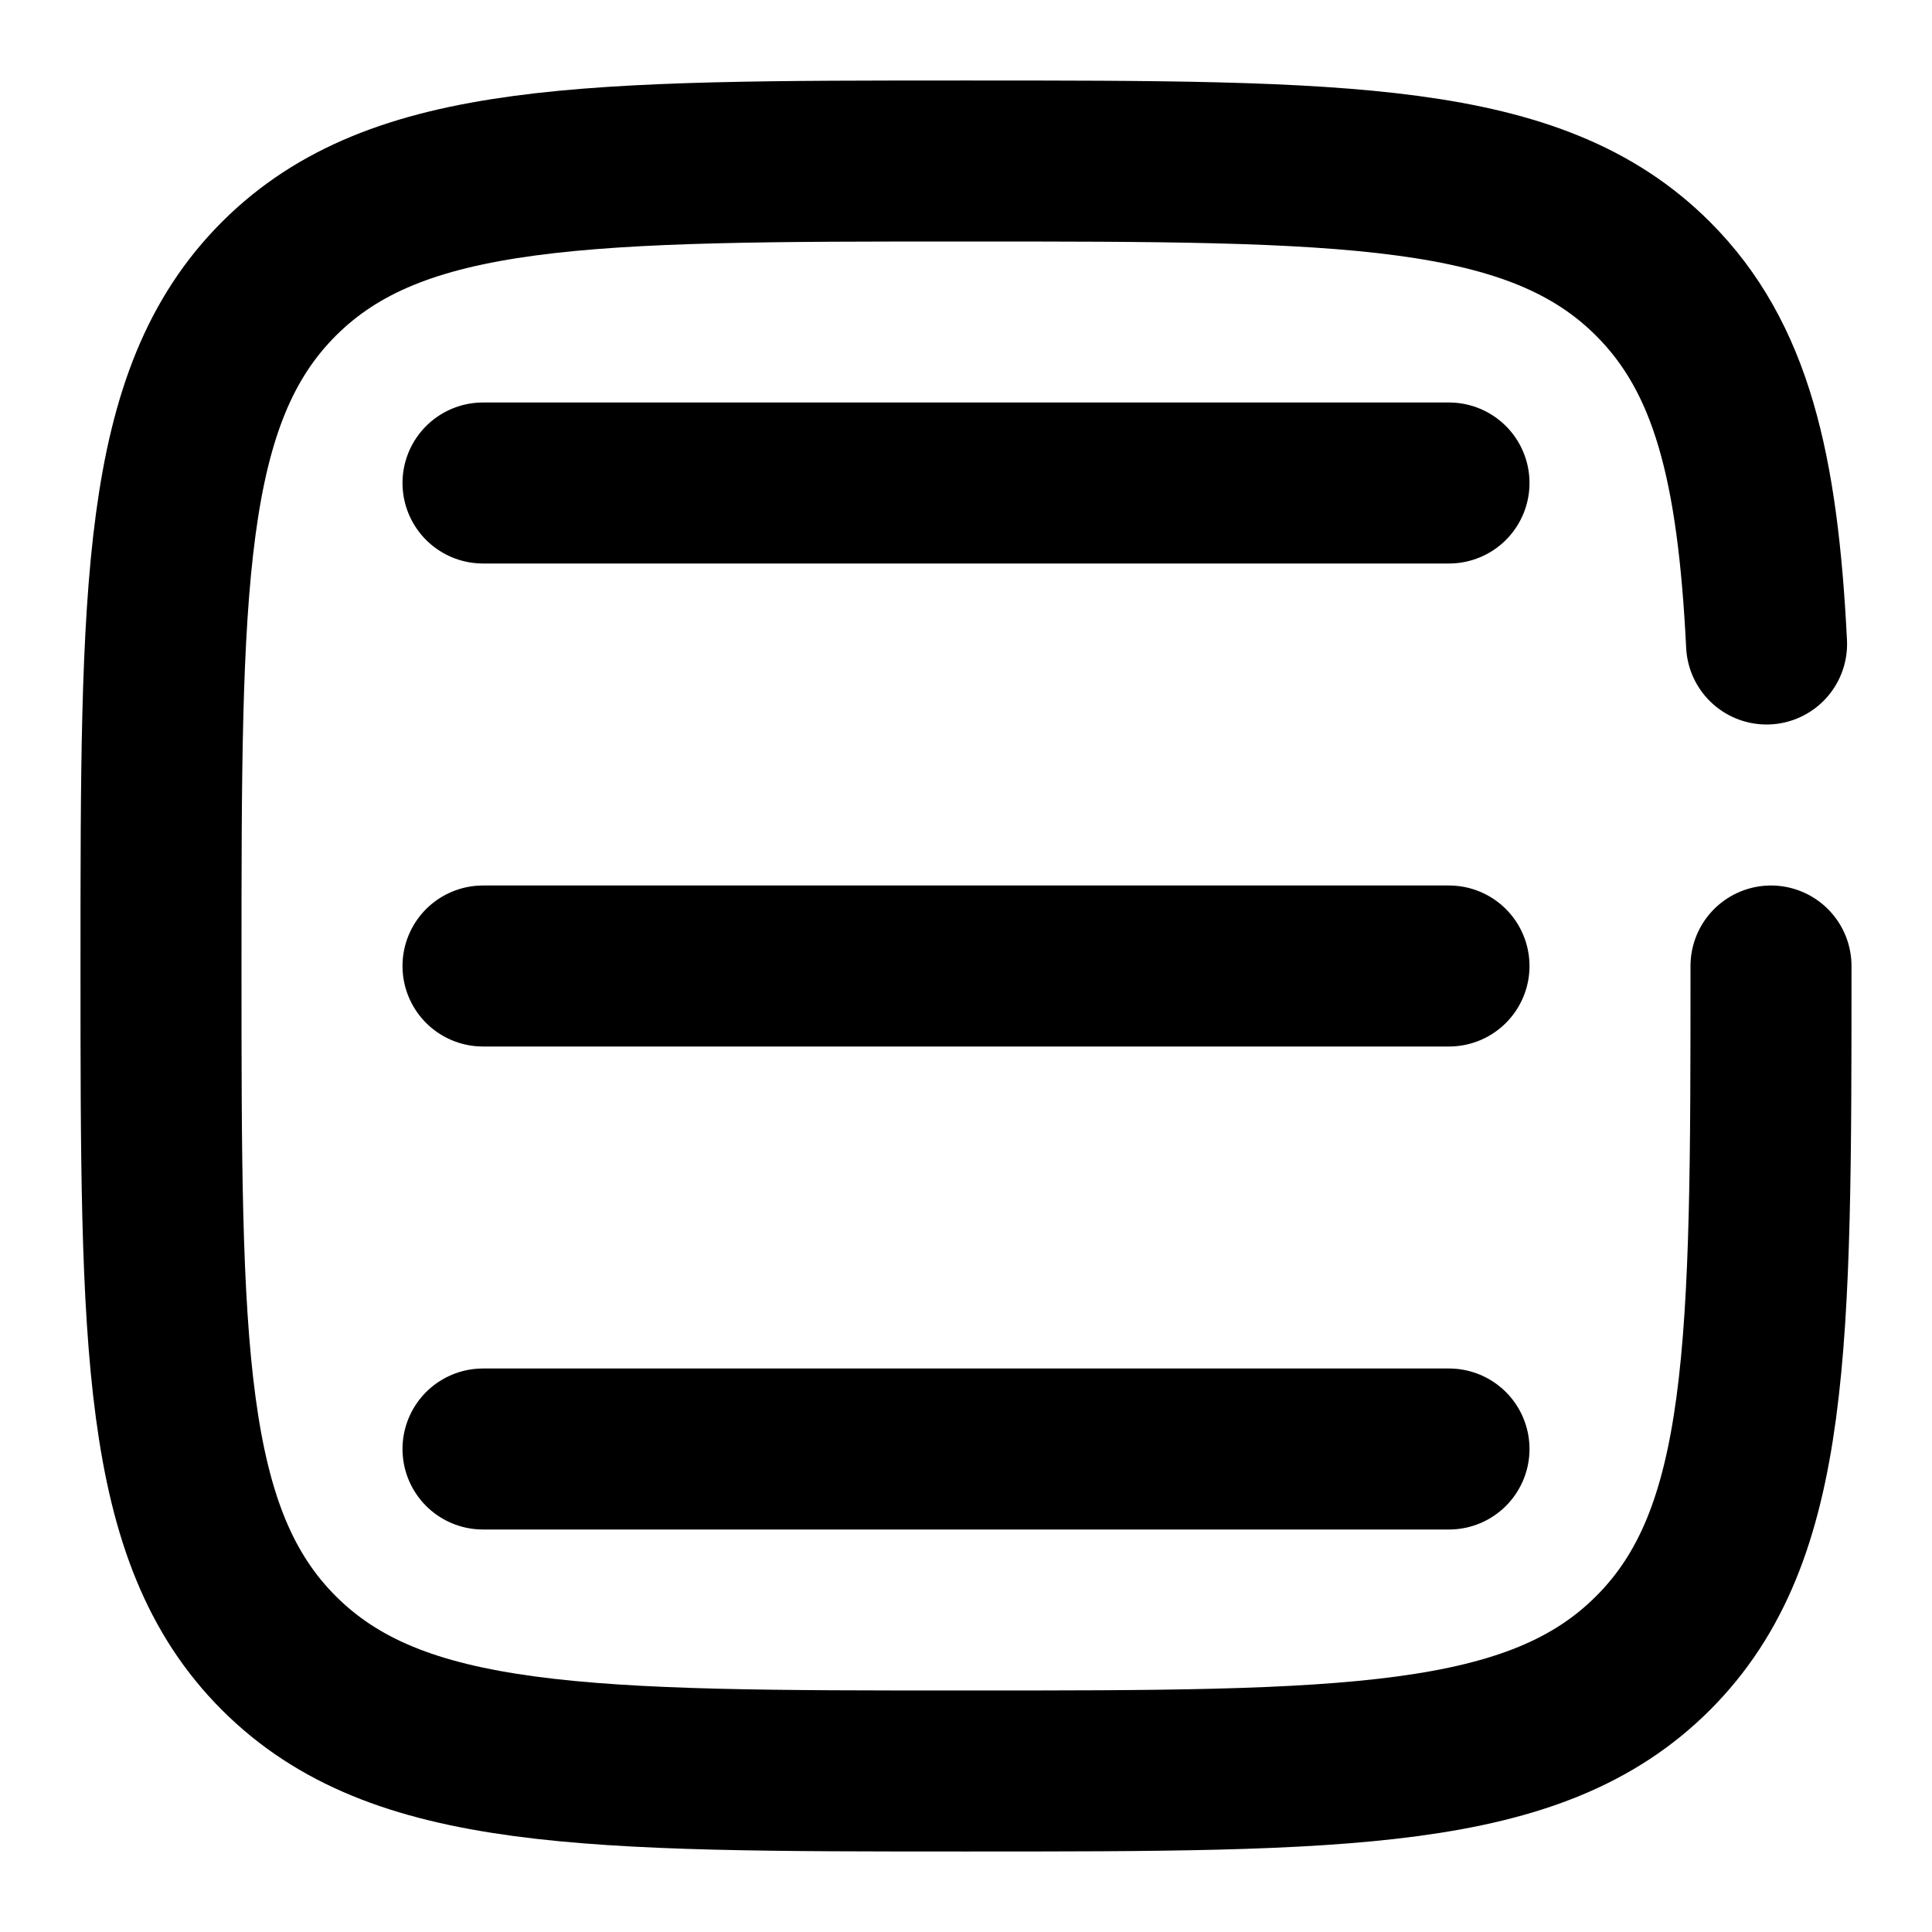
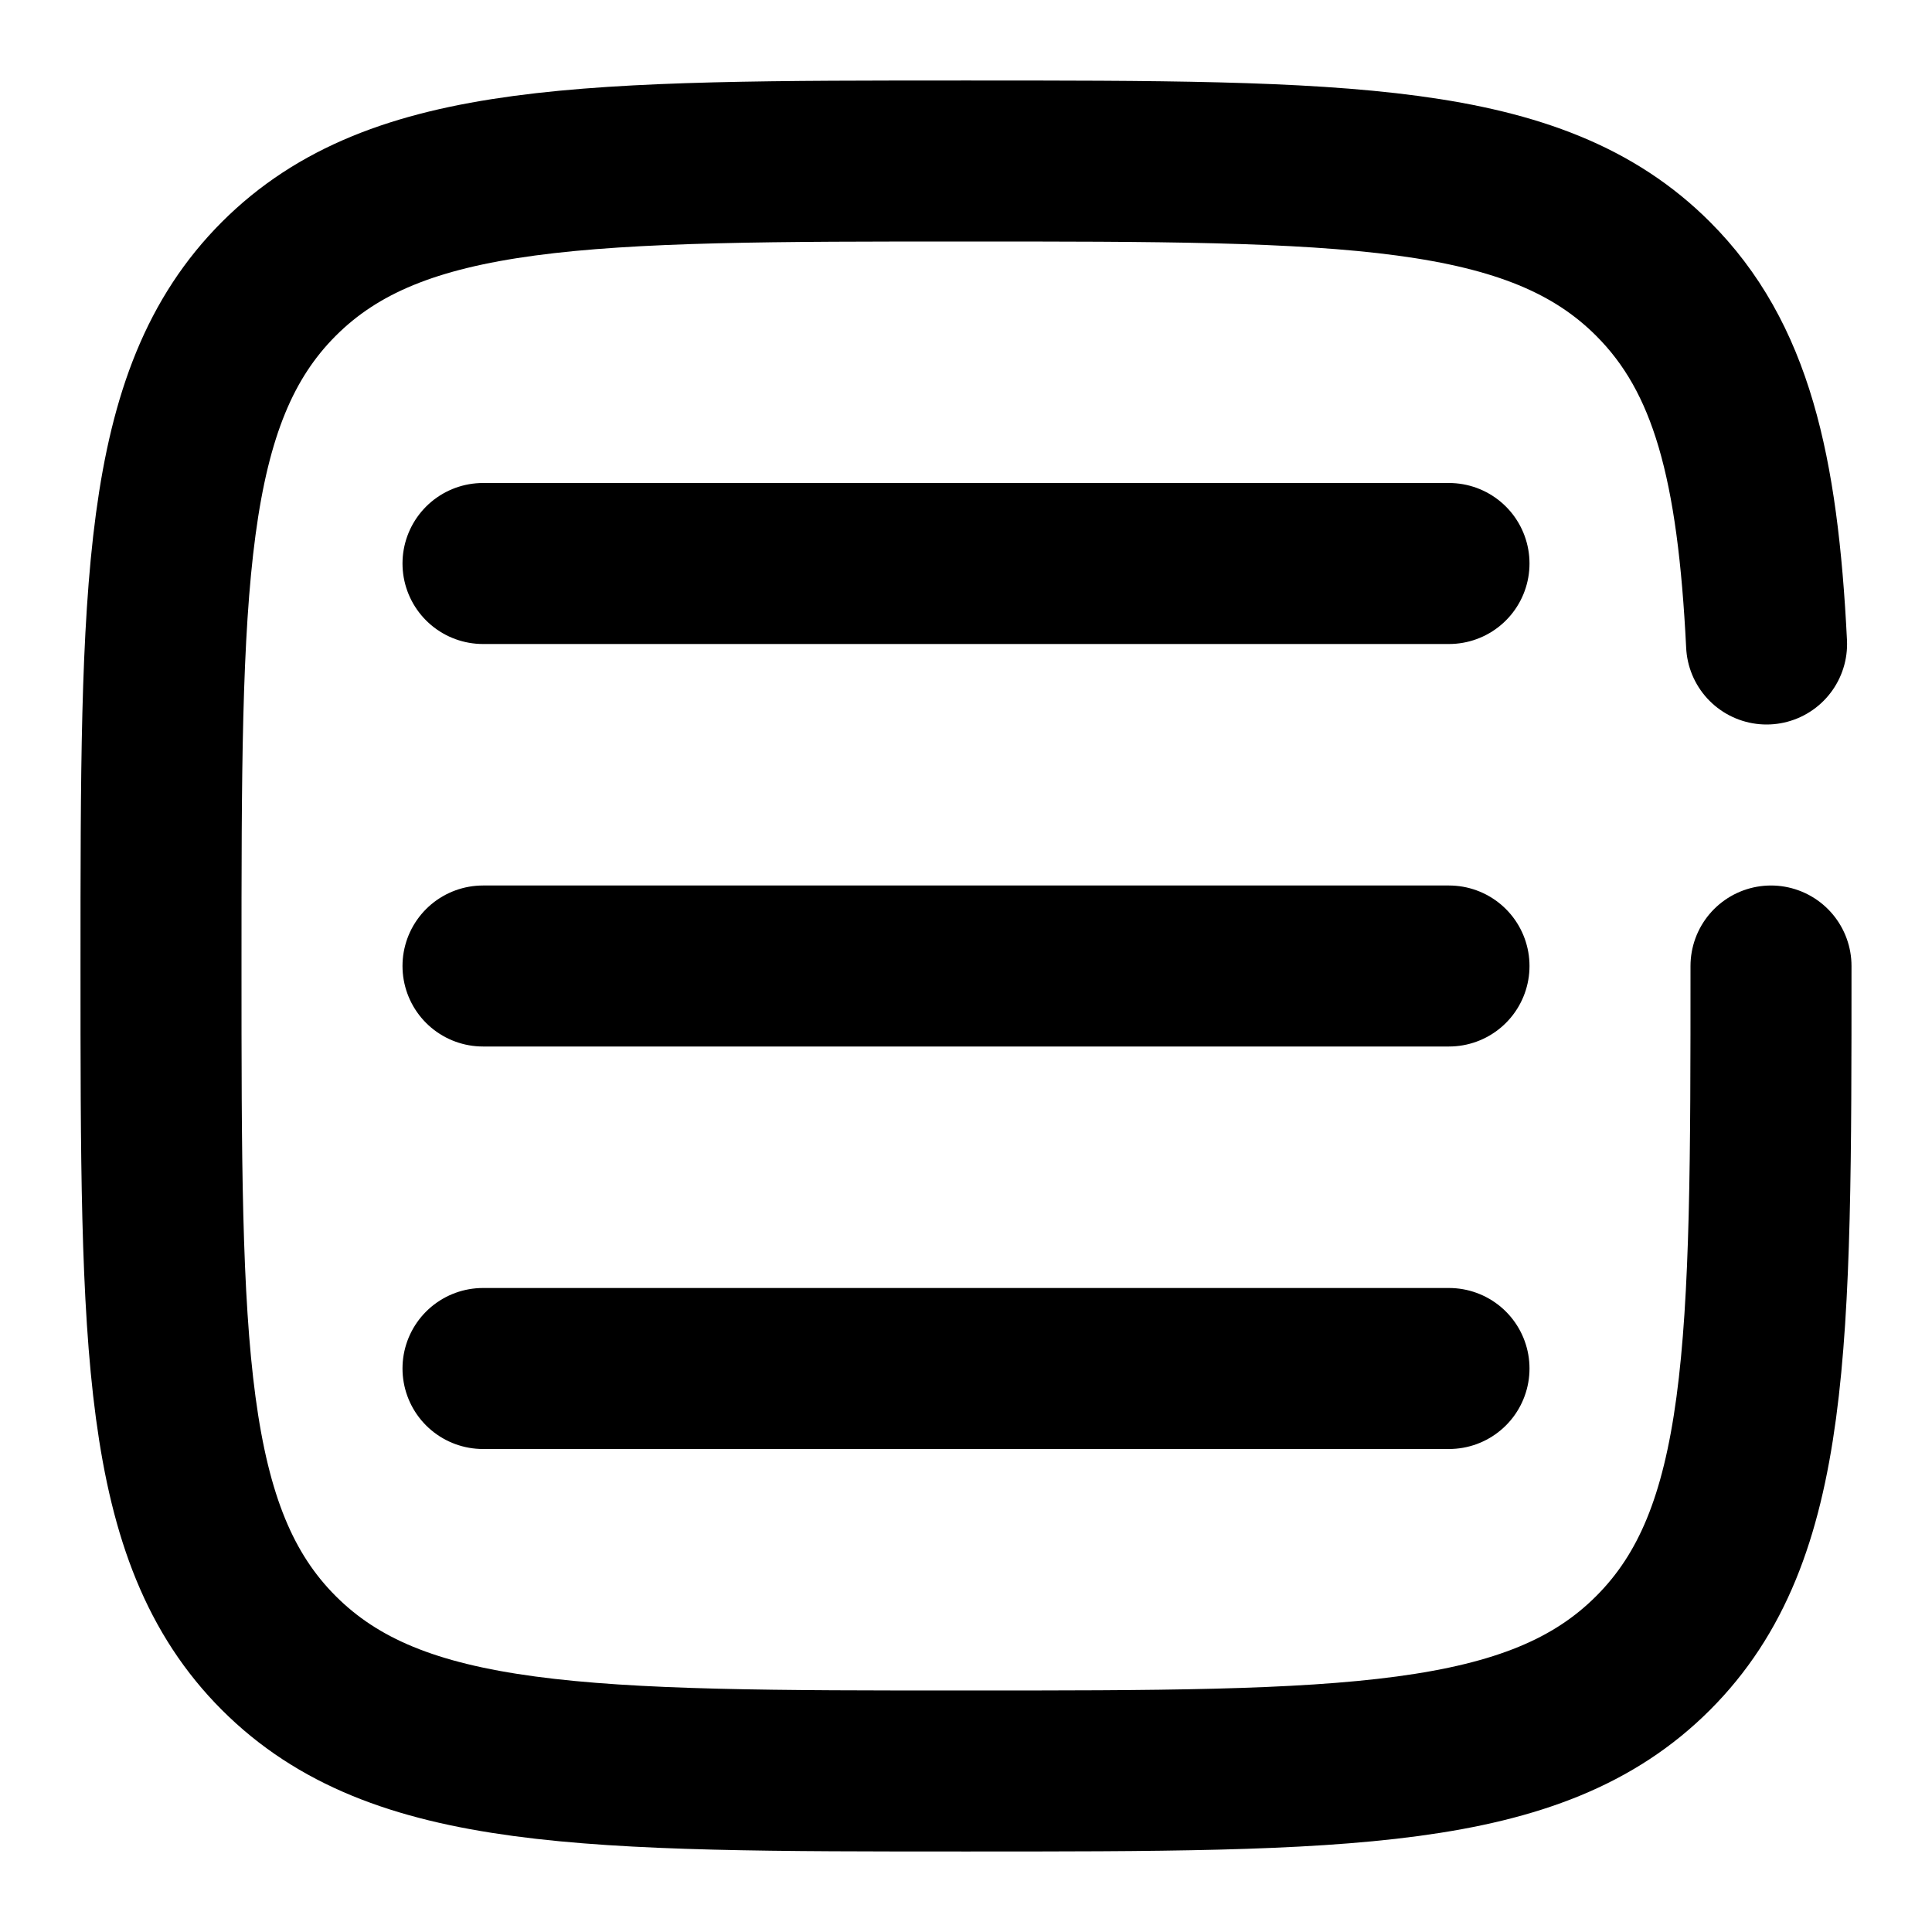
<svg width="800px" height="800px" viewBox="0 0 24 24" fill="none">
-   <path d="M6 6H18" stroke="#000000" stroke-width="2" stroke-linecap="round" />
+   <path d="M6 7H18" stroke="#000000" stroke-width="2" stroke-linecap="round" />
  <path d="M6 12H18" stroke="#000000" stroke-width="2" stroke-linecap="round" />
-   <path d="M6 18H18" stroke="#000000" stroke-width="2" stroke-linecap="round" />
+   <path d="M6 17H18" stroke="#000000" stroke-width="2" stroke-linecap="round" />
  <path d="M22 12C22 16.714 22 19.071 20.535 20.535C19.071 22 16.714 22 12 22C7.286 22 4.929 22 3.464 20.535C2 19.071 2 16.714 2 12C2 7.286 2 4.929 3.464 3.464C4.929 2 7.286 2 12 2C16.714 2 19.071 2 20.535 3.464C21.509 4.438 21.836 5.807 21.945 8" stroke="#000000" stroke-width="2" stroke-linecap="round" />
</svg>
